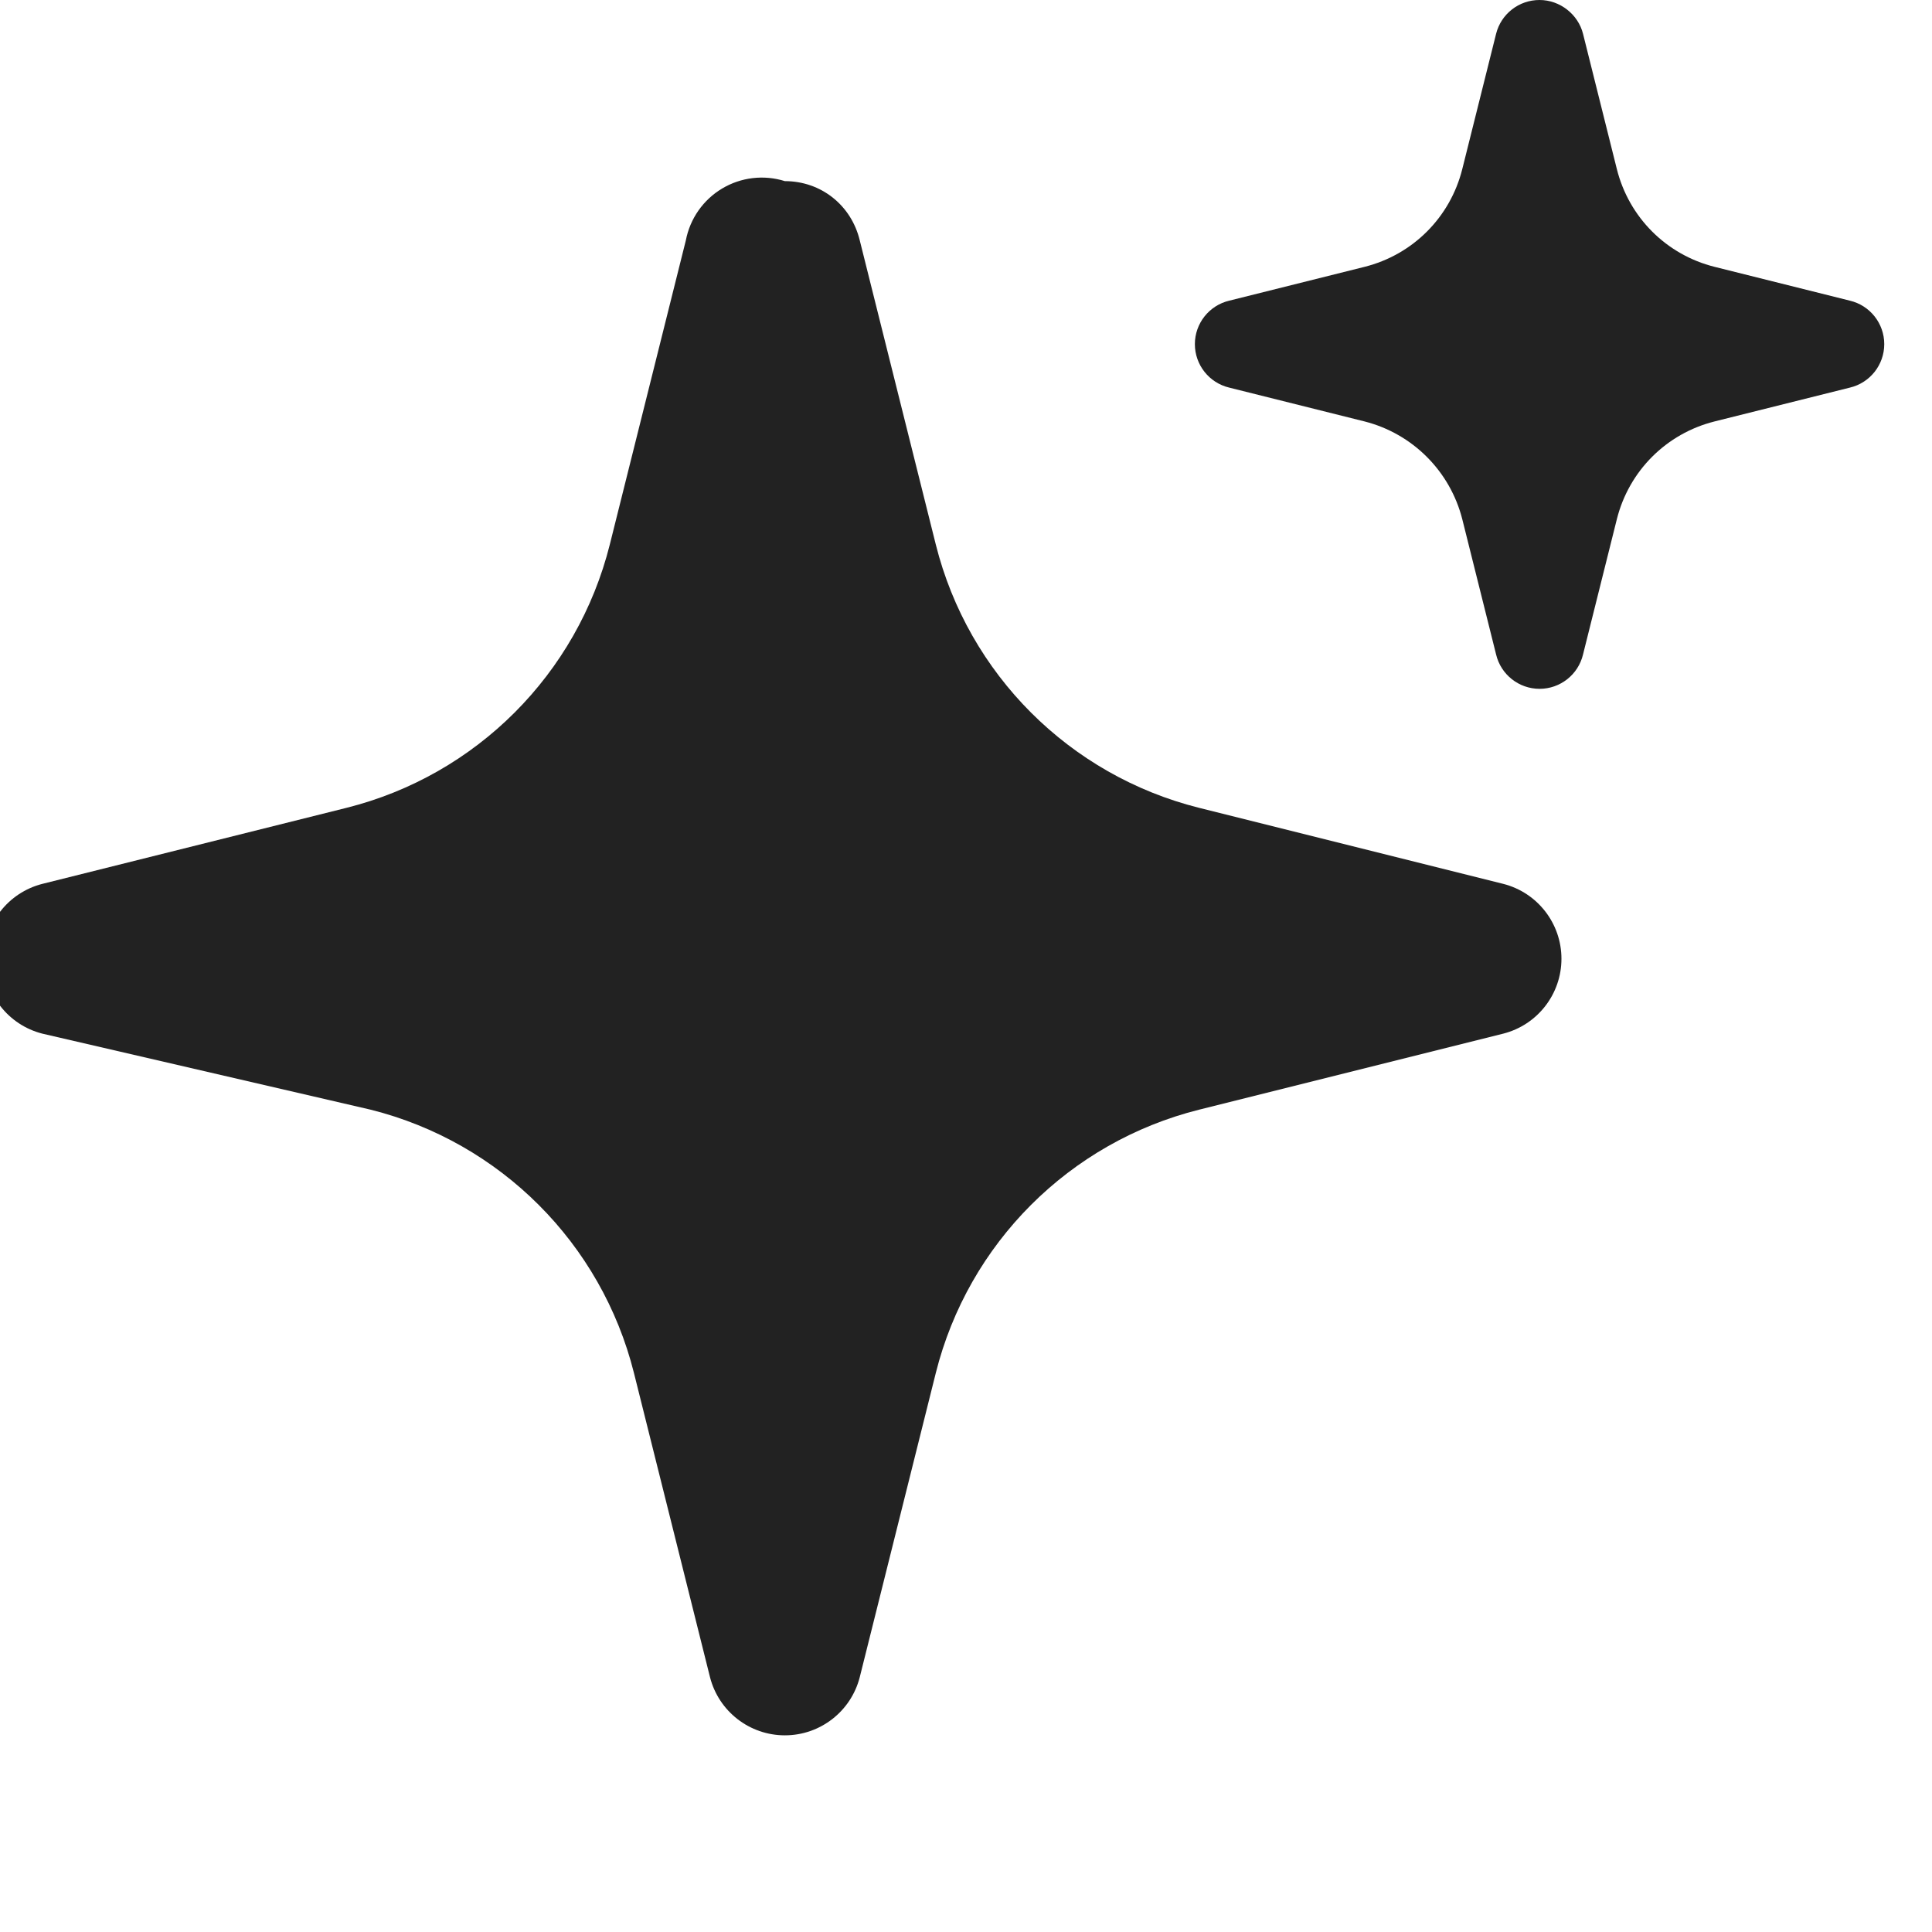
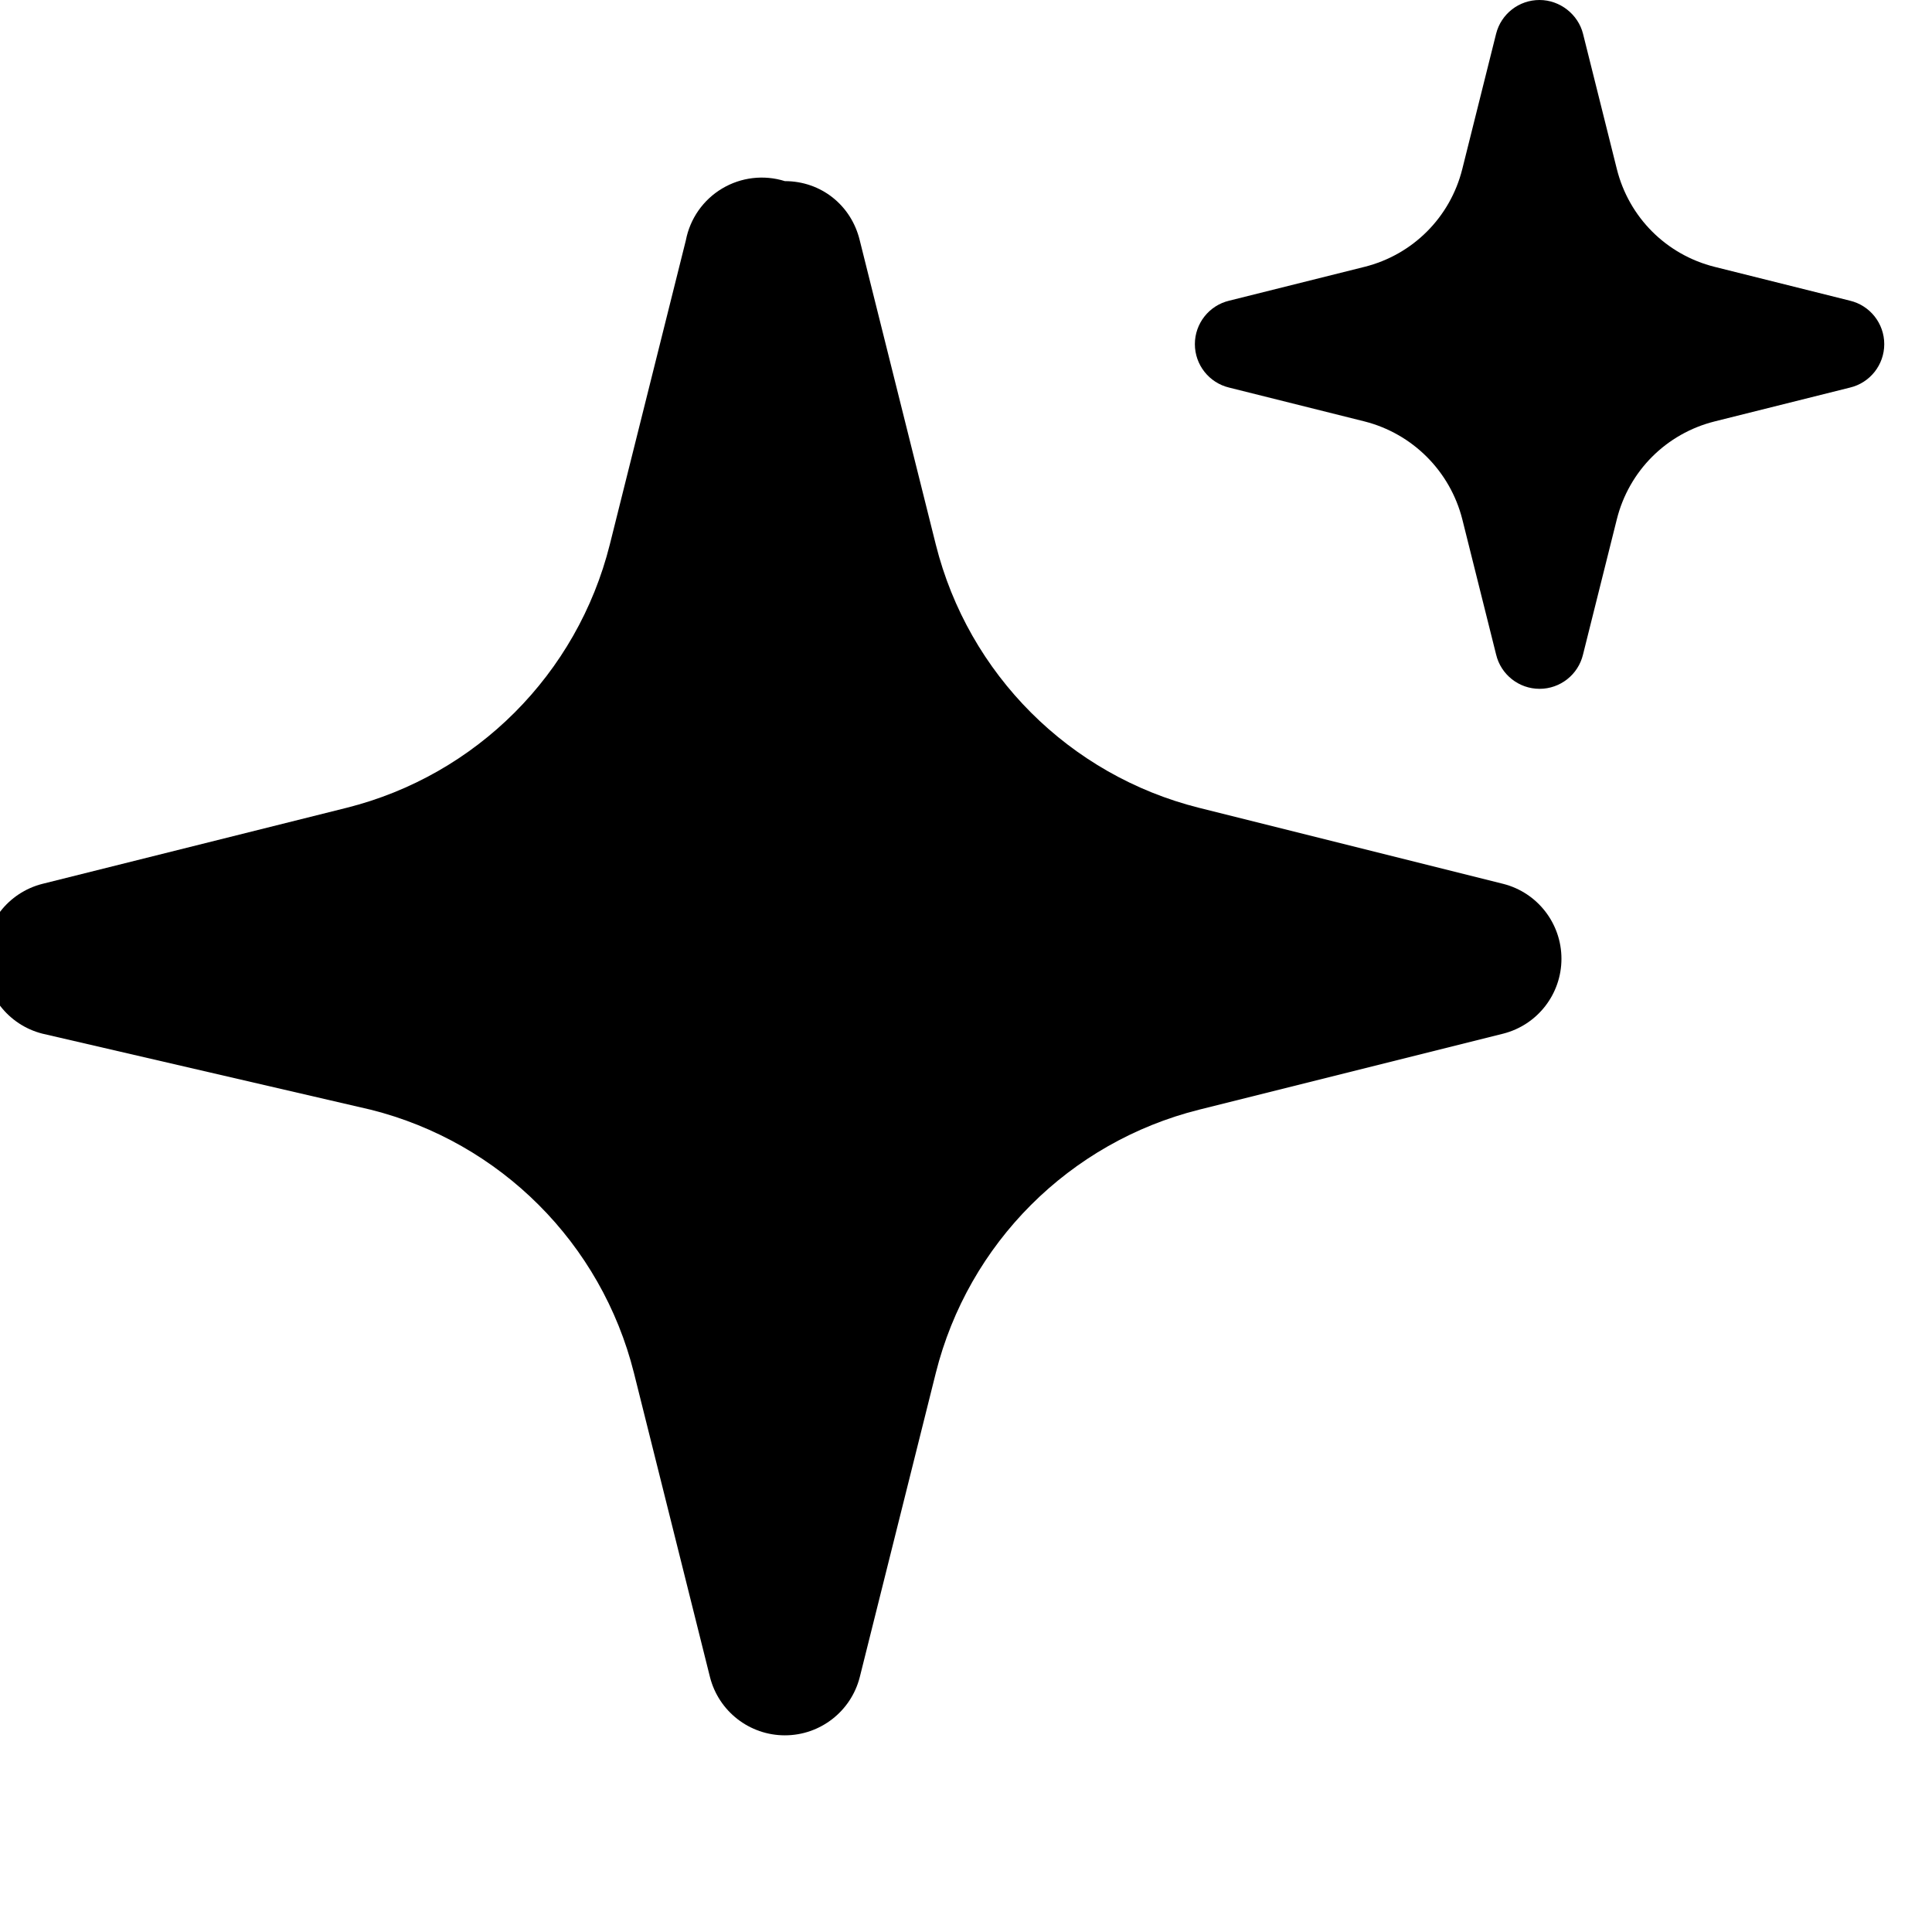
<svg xmlns="http://www.w3.org/2000/svg" width="16" height="16" viewBox="0 0 16 16">
-   <path fill="#222" d="M6.5 1.5c.3 0 .55.2.62.49l.63 2.52a3 3 0 0 0 2.18 2.18l2.52.63a.64.64 0 0 1 0 1.24l-2.52.63a3 3 0 0 0-2.18 2.18l-.63 2.52a.64.64 0 0 1-1.24 0l-.63-2.52a3 3 0 0 0-2.18-2.18L.35 8.56a.64.64 0 0 1 0-1.24l2.52-.63a3 3 0 0 0 2.18-2.18l.63-2.52A.64.64 0 0 1 6.5 1.5zM12.75 0c.17 0 .32.12.36.28l.28 1.12c.1.4.41.71.81.81l1.12.28a.37.37 0 0 1 0 .72l-1.12.28c-.4.1-.71.41-.81.81l-.28 1.12a.37.37 0 0 1-.72 0l-.28-1.12a1.12 1.12 0 0 0-.81-.81l-1.12-.28a.37.37 0 0 1 0-.72l1.12-.28c.4-.1.71-.41.81-.81l.28-1.12A.37.37 0 0 1 12.75 0z" />
+   <path fill="currentColor" d="M6.5 1.5c.3 0 .55.2.62.49l.63 2.52a3 3 0 0 0 2.18 2.18l2.52.63a.64.64 0 0 1 0 1.24l-2.52.63a3 3 0 0 0-2.18 2.18l-.63 2.52a.64.64 0 0 1-1.24 0l-.63-2.52a3 3 0 0 0-2.18-2.18L.35 8.56a.64.64 0 0 1 0-1.24l2.52-.63a3 3 0 0 0 2.18-2.18l.63-2.52A.64.64 0 0 1 6.5 1.5zM12.75 0c.17 0 .32.12.36.28l.28 1.12c.1.4.41.71.81.81l1.12.28a.37.37 0 0 1 0 .72l-1.12.28c-.4.1-.71.41-.81.81l-.28 1.12a.37.37 0 0 1-.72 0l-.28-1.12a1.12 1.12 0 0 0-.81-.81l-1.12-.28a.37.37 0 0 1 0-.72l1.12-.28c.4-.1.71-.41.81-.81l.28-1.12A.37.37 0 0 1 12.75 0z" />
</svg>
